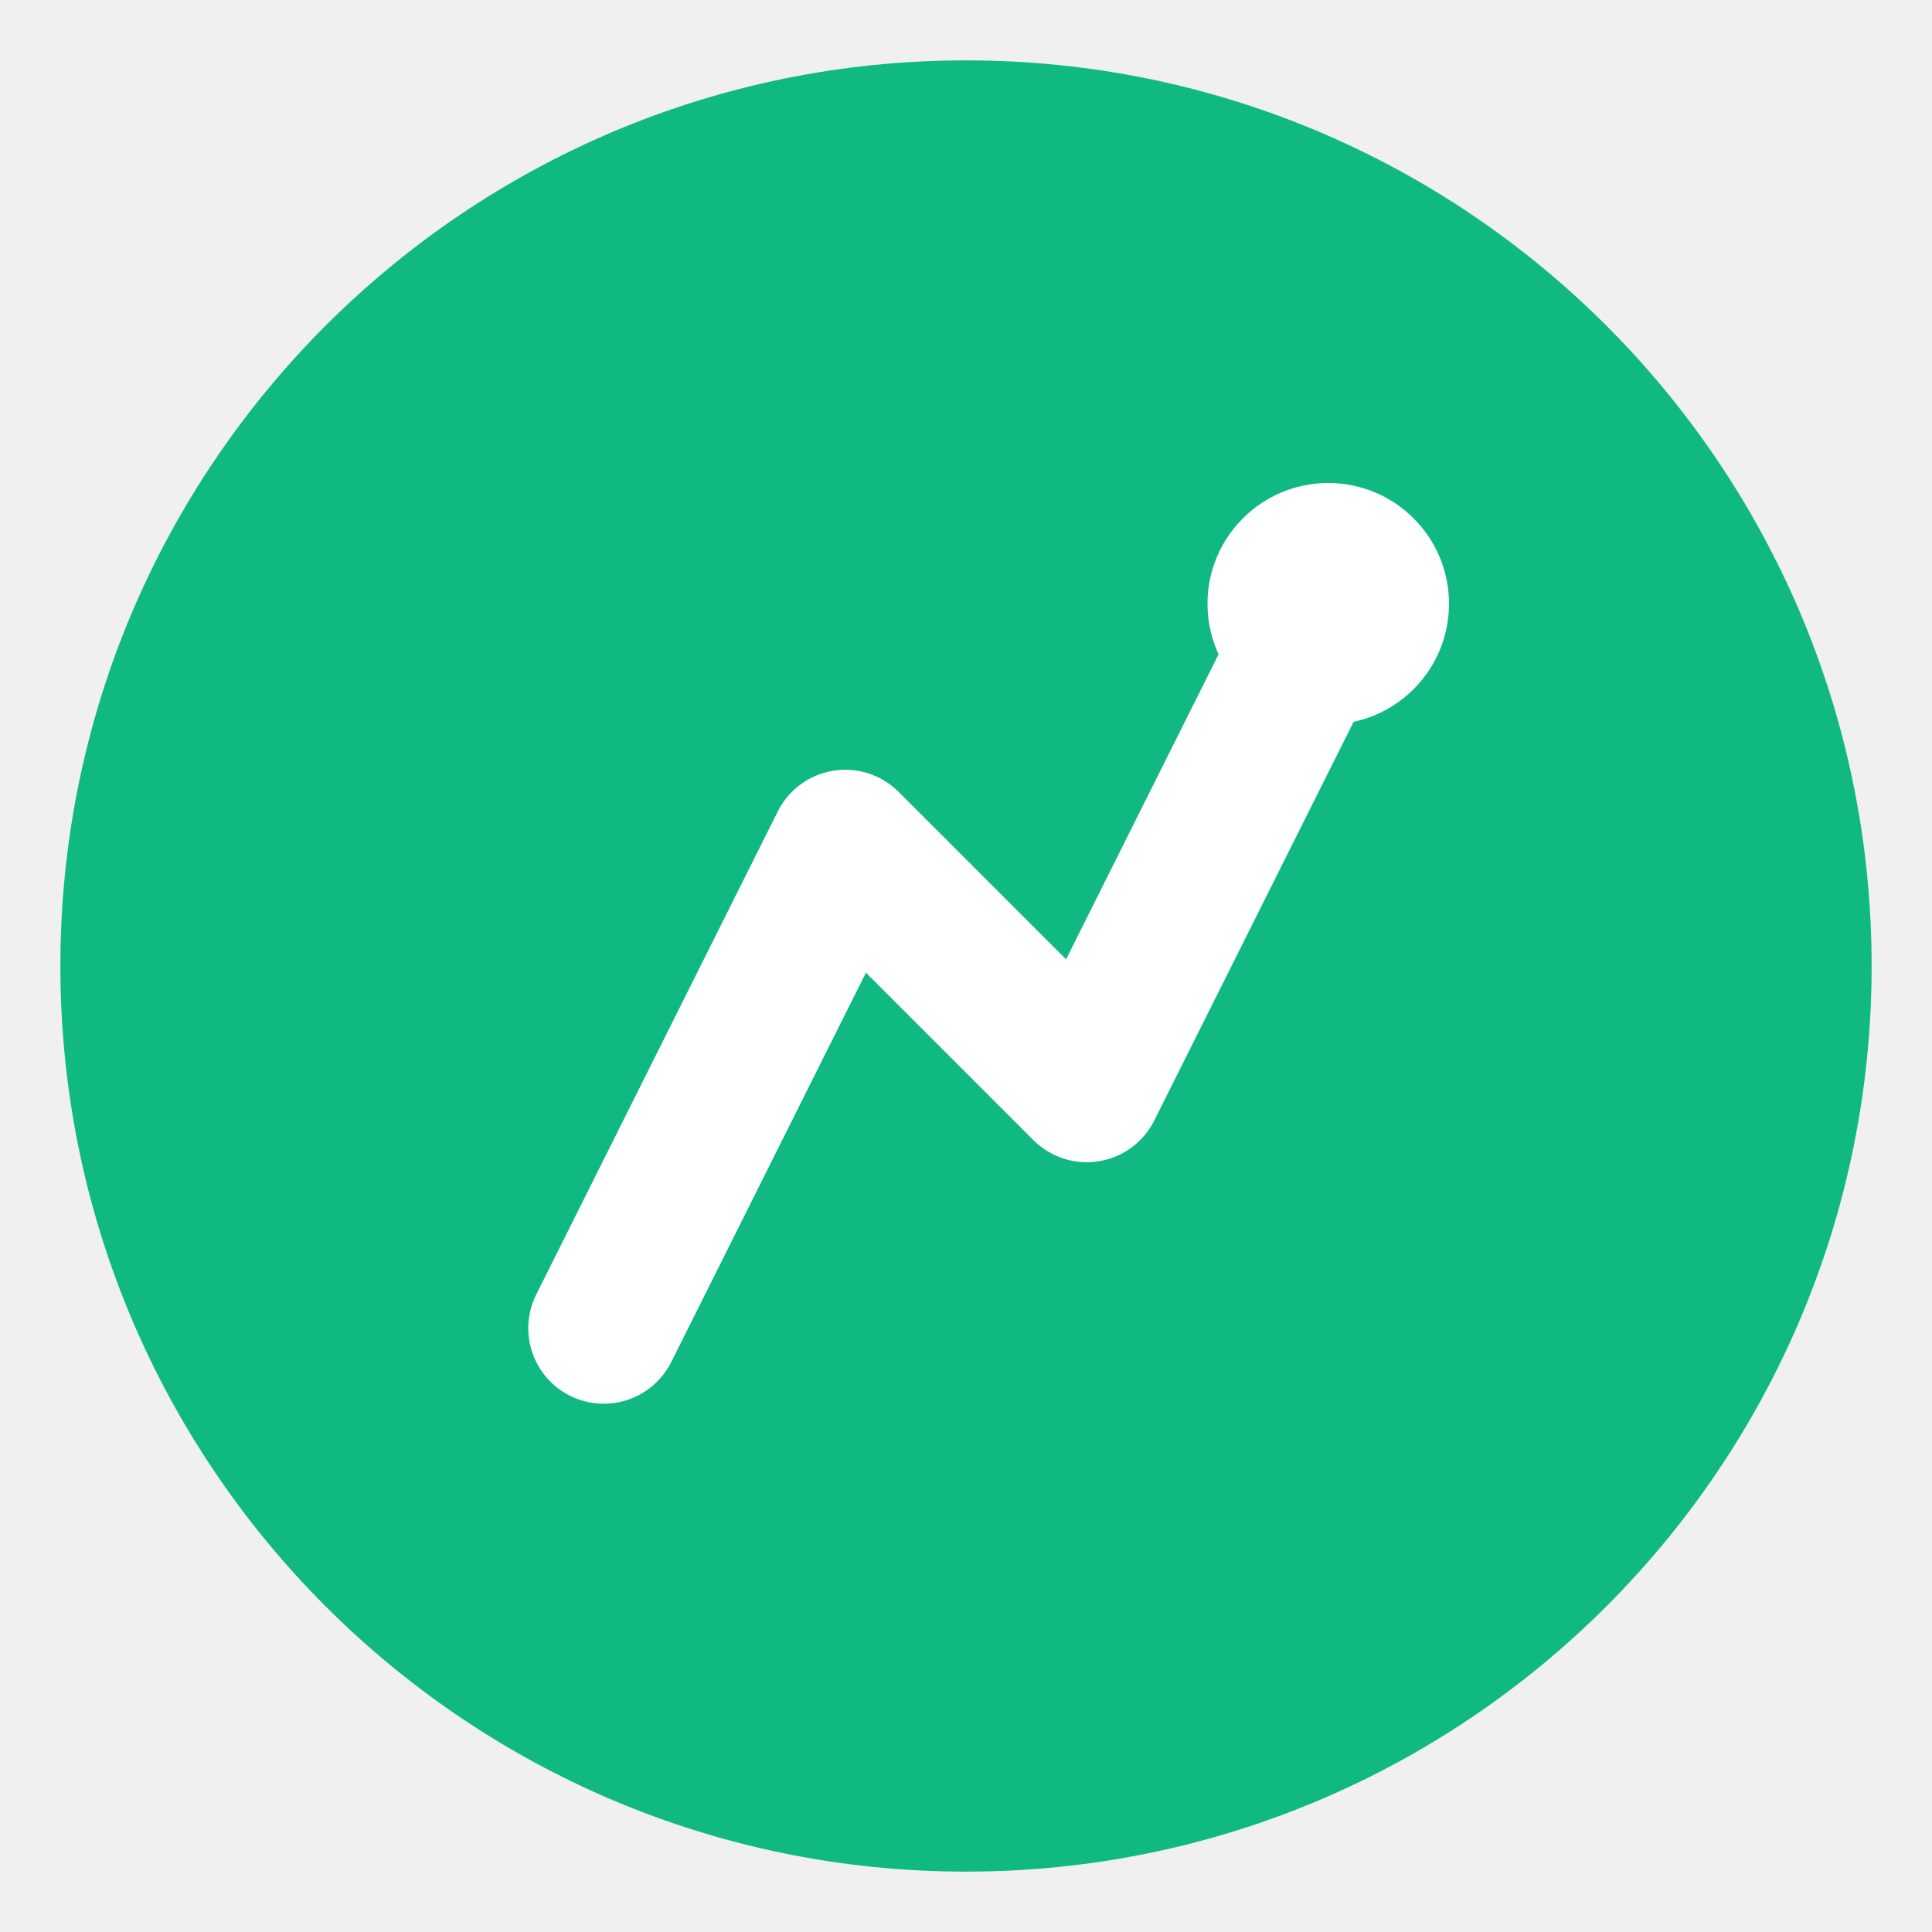
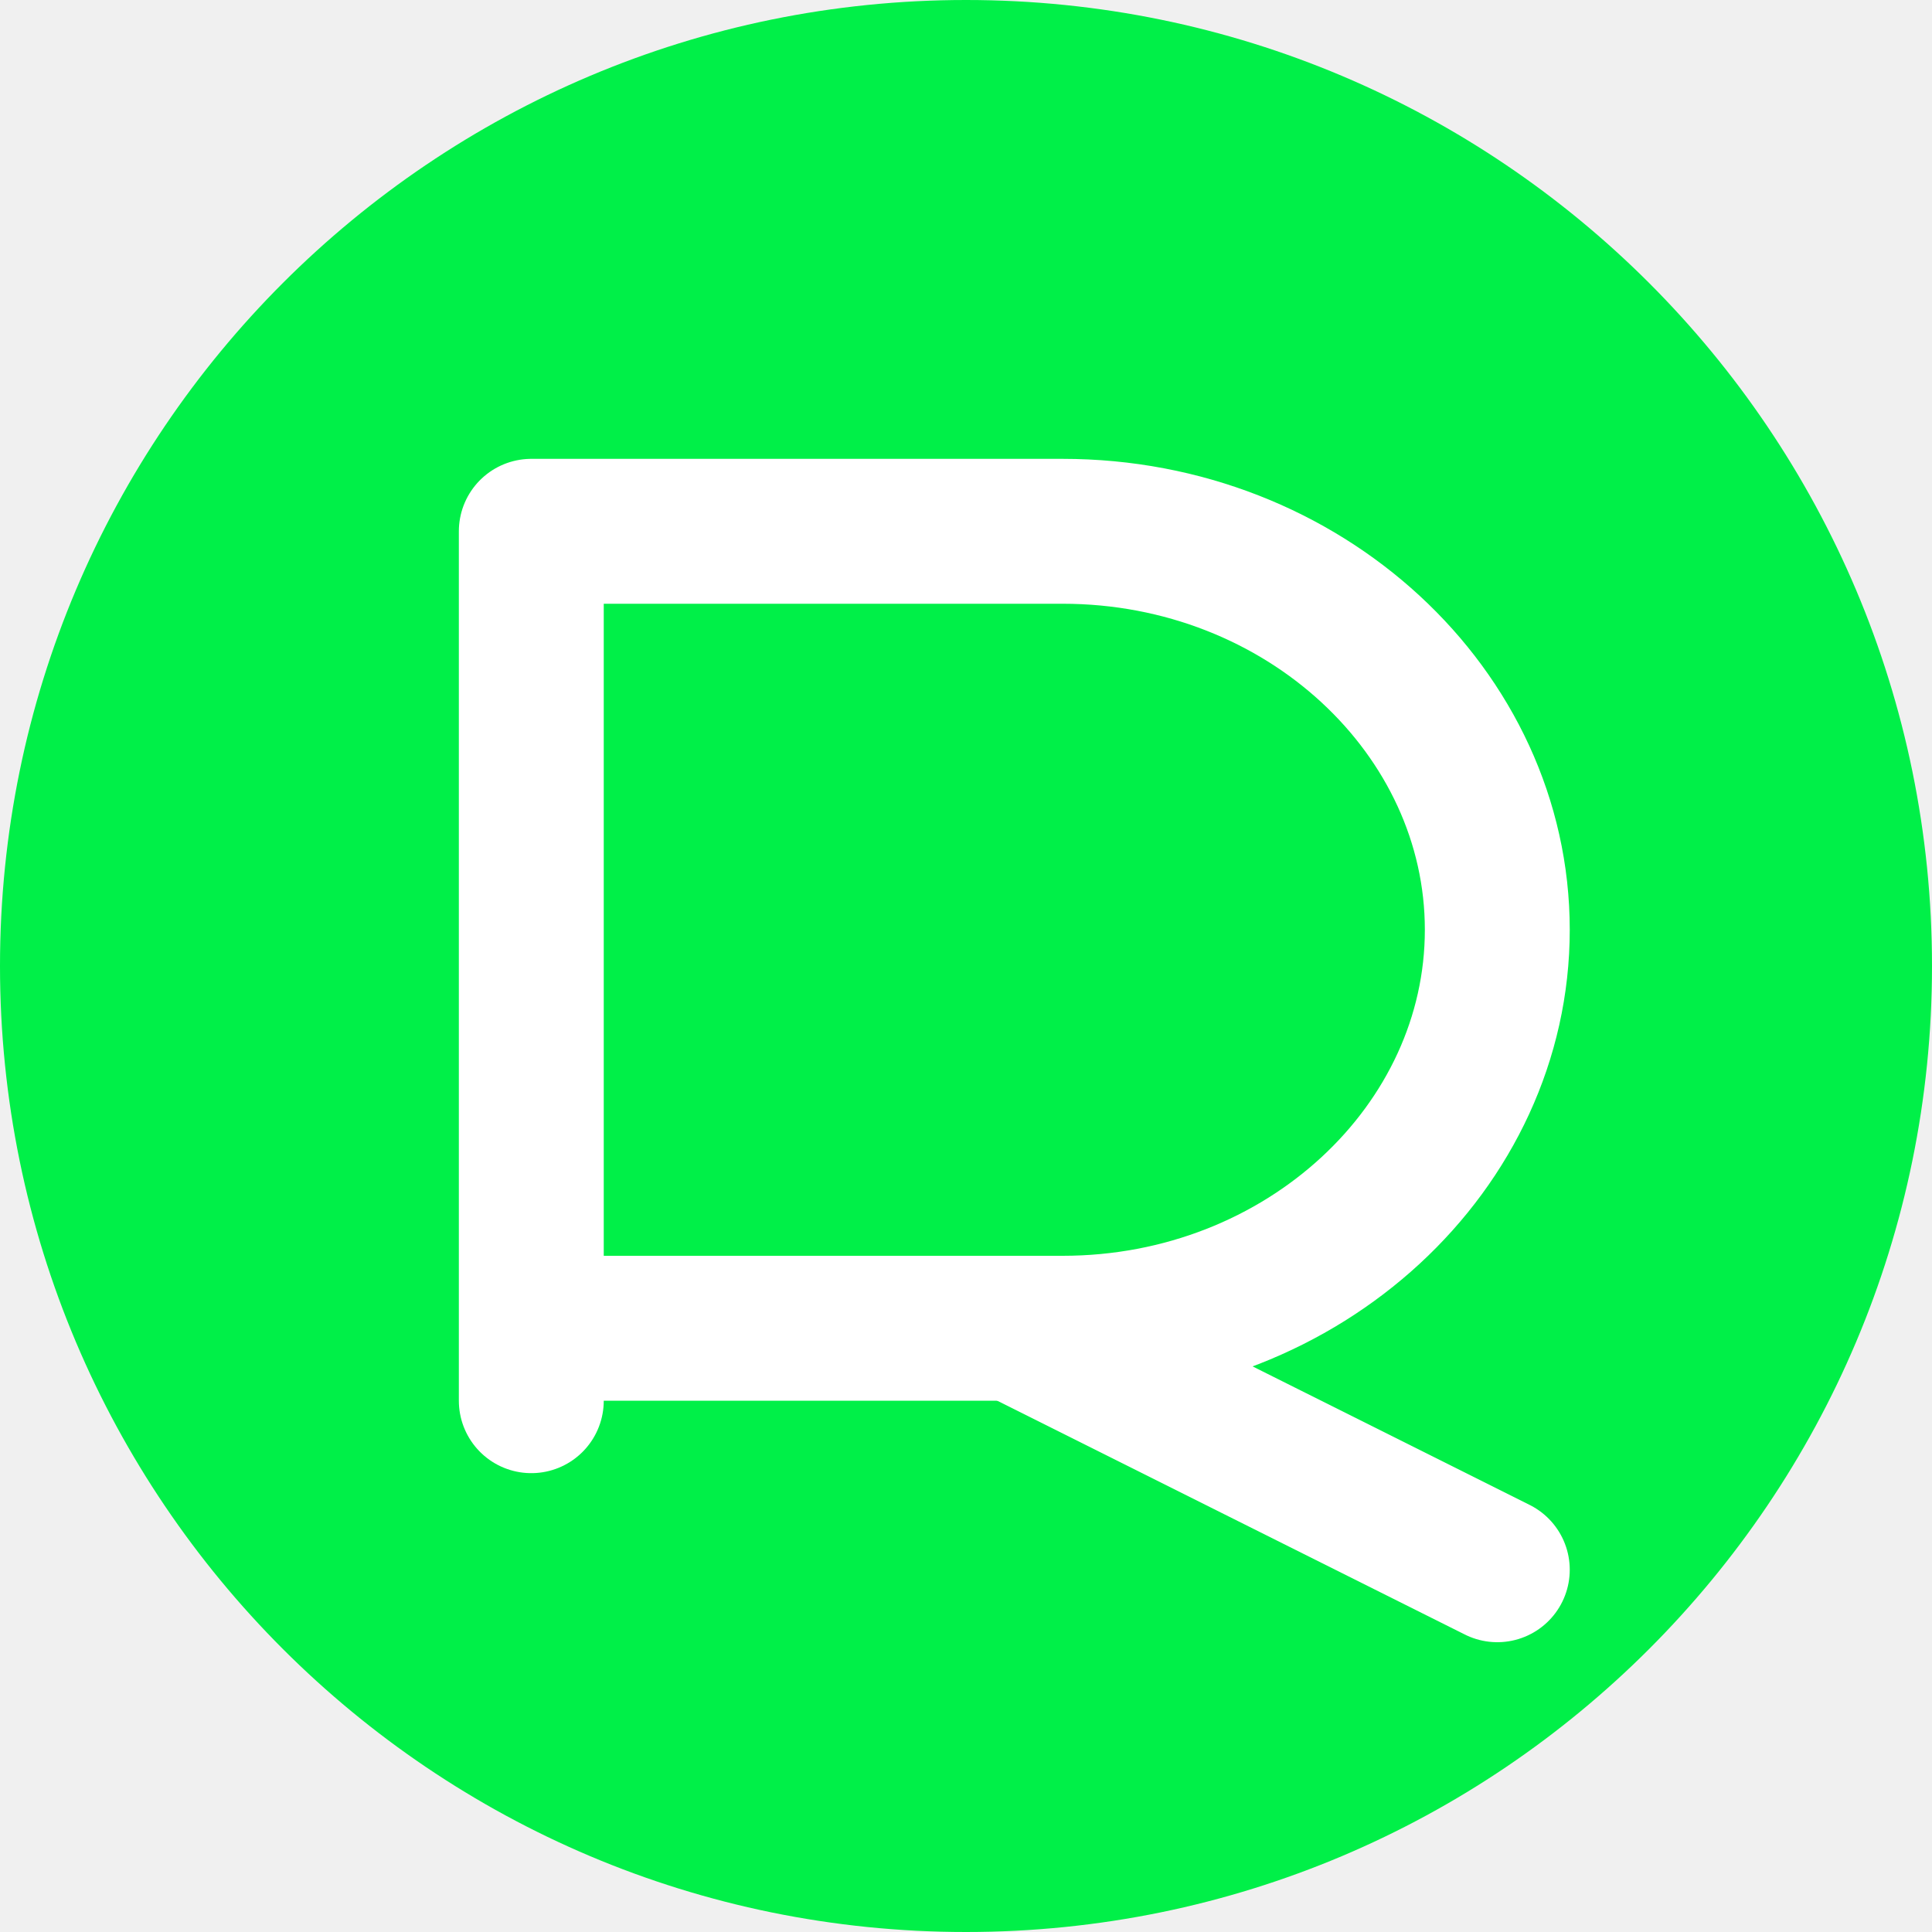
- <svg xmlns="http://www.w3.org/2000/svg" viewBox="0 0 32 32" fill="none">
-   <circle cx="16" cy="16" r="15" fill="#10B981" />
-   <path d="M10 22L14 14L18 18L22 10" stroke="white" stroke-width="2.5" stroke-linecap="round" stroke-linejoin="round" />
-   <circle cx="22" cy="10" r="2" fill="white" />
+ <svg xmlns="http://www.w3.org/2000/svg" viewBox="0 0 80 80" fill="none">
+   <circle cx="40" cy="40" r="40" fill="#00F048" />
+   <path d="M22 58L22 22L44 22C54 22 62 29.5 62 38.5C62 47.5 54 55 44 55L22 55" stroke="white" stroke-width="6" stroke-linecap="round" stroke-linejoin="round" />
+   <path d="M42 55L62 65" stroke="white" stroke-width="6" stroke-linecap="round" />
</svg>
